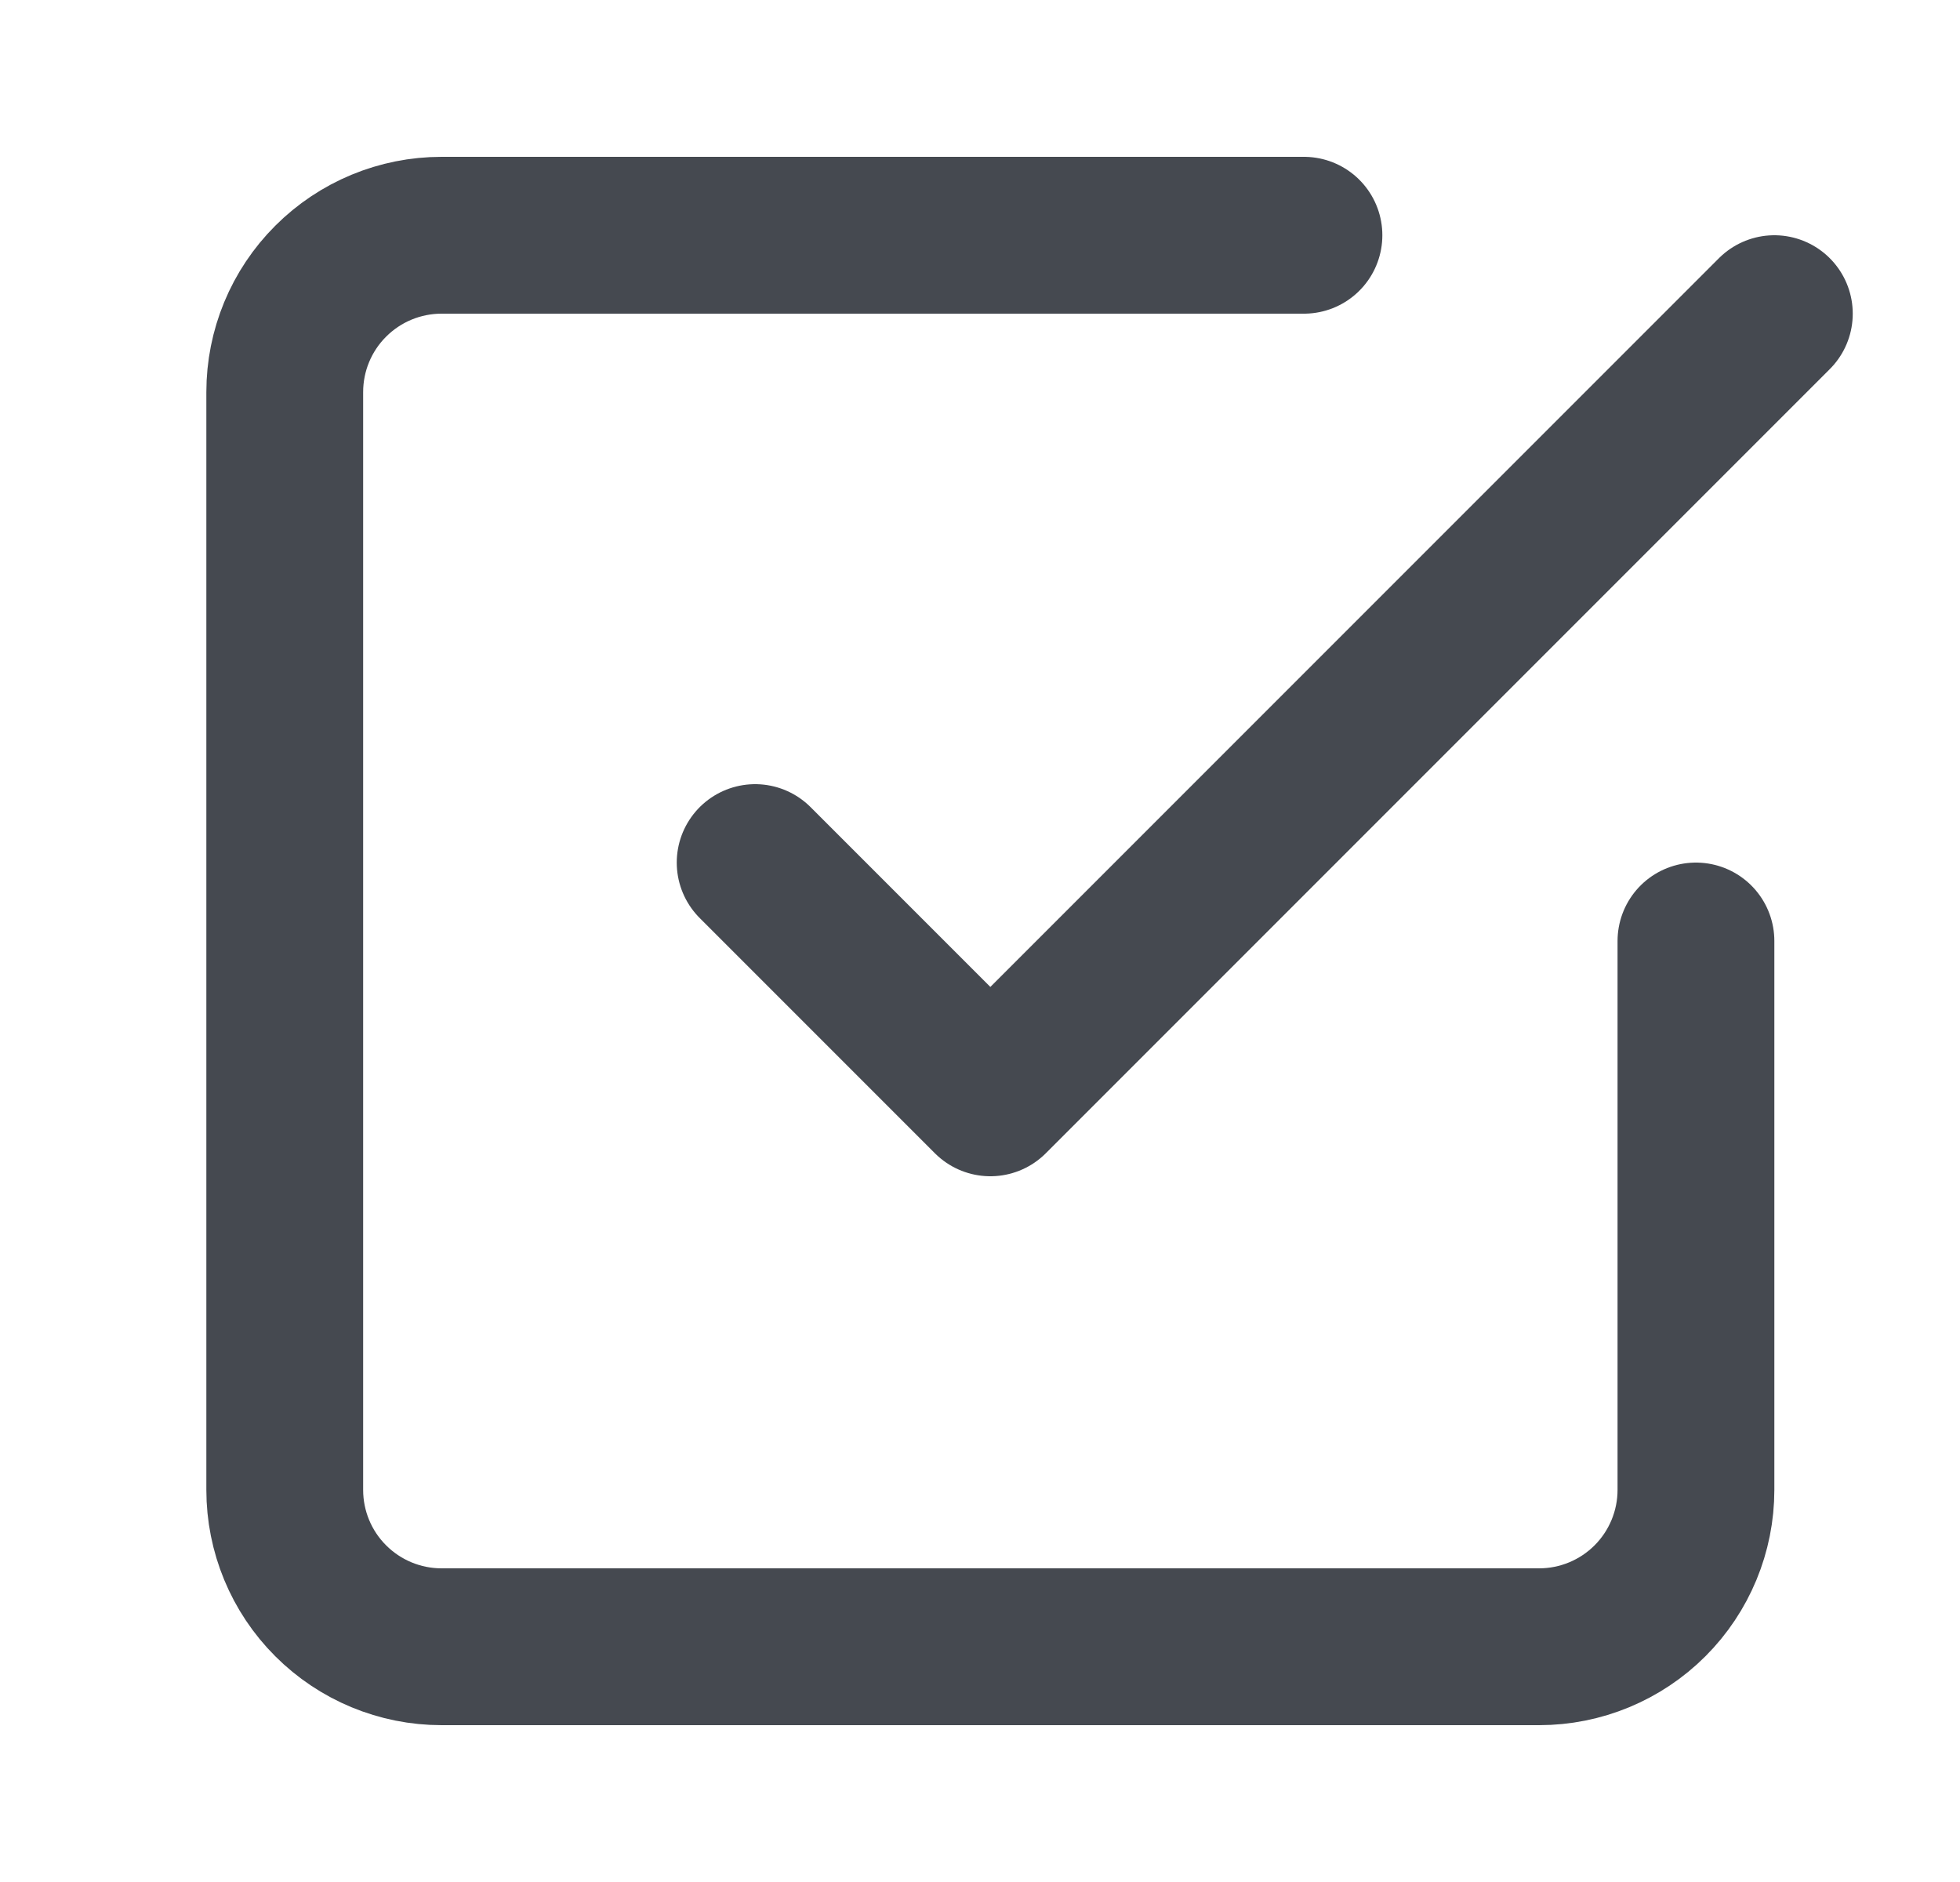
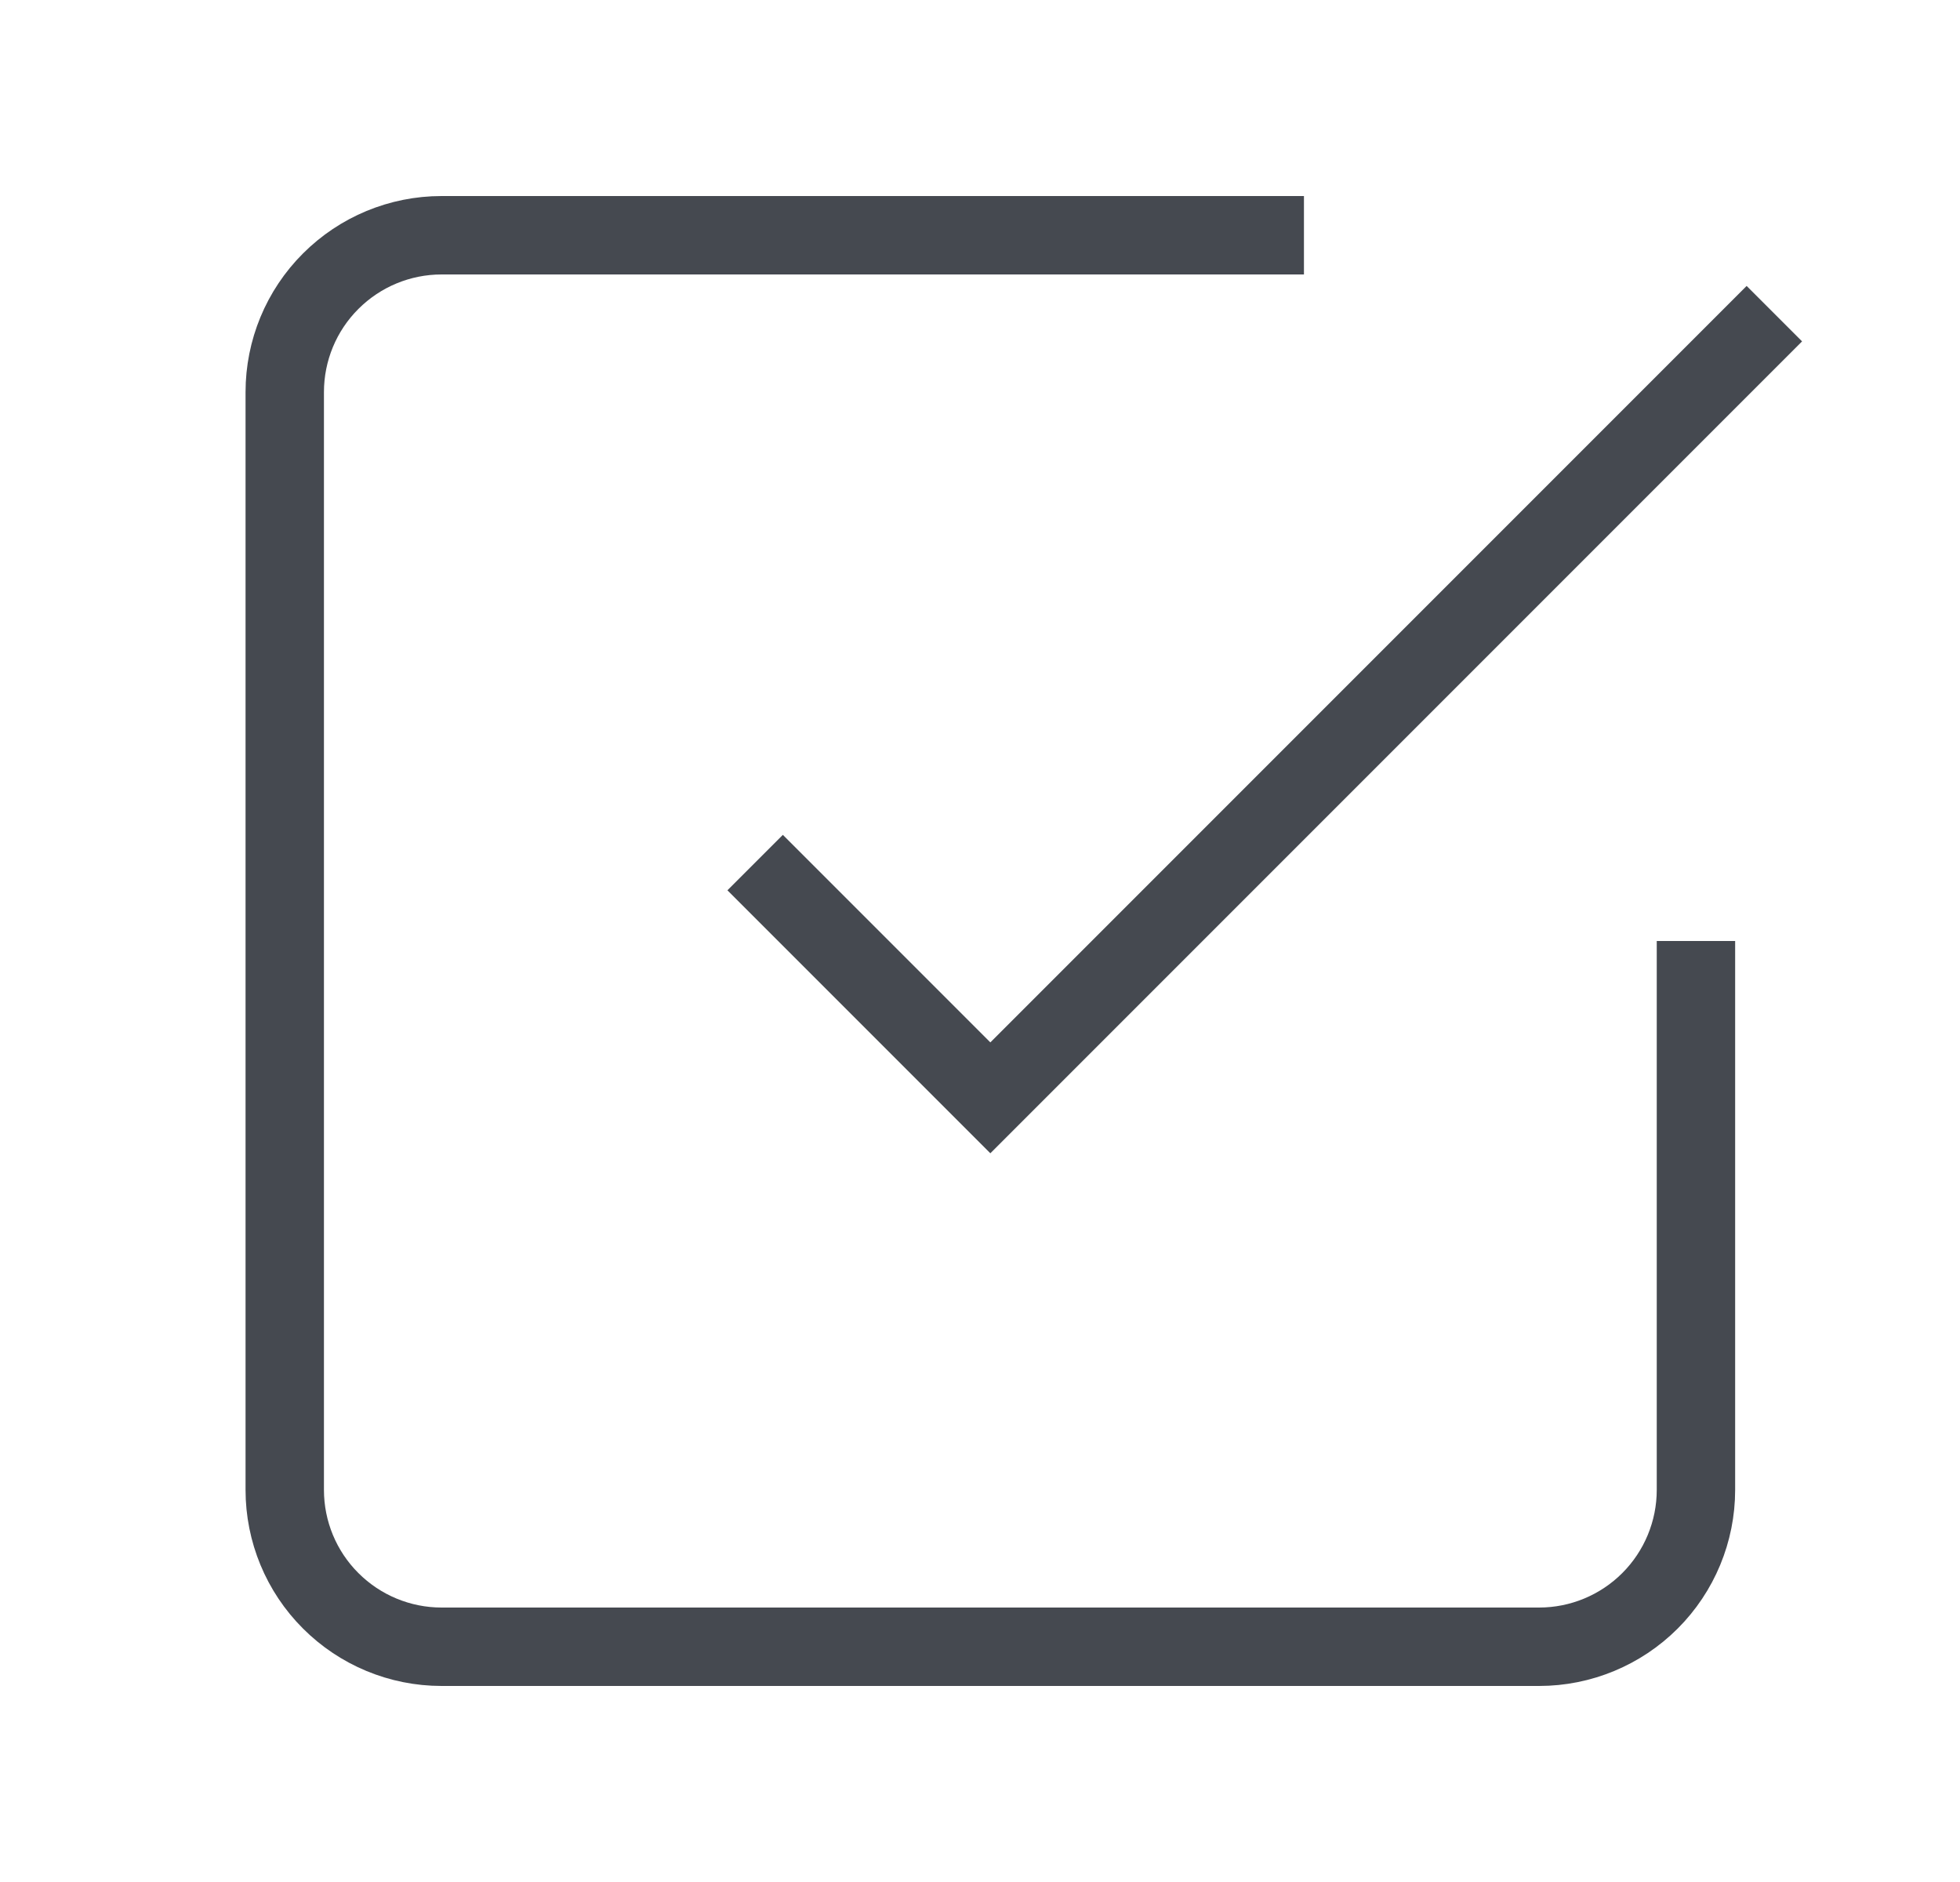
<svg xmlns="http://www.w3.org/2000/svg" width="25" height="24" viewBox="0 0 25 24" fill="none">
-   <path d="M9.632 11L12.632 14L22.632 4" stroke="#454950" stroke-width="2" stroke-linecap="round" stroke-linejoin="round" />
-   <path d="M21.632 12V19C21.632 19.53 21.421 20.039 21.046 20.414C20.671 20.789 20.162 21 19.632 21H5.632C5.101 21 4.593 20.789 4.218 20.414C3.842 20.039 3.632 19.53 3.632 19V5C3.632 4.47 3.842 3.961 4.218 3.586C4.593 3.211 5.101 3 5.632 3H16.632" stroke="#454950" stroke-width="2" stroke-linecap="round" stroke-linejoin="round" />
+   <path d="M9.632 11L12.632 14L22.632 4" stroke="#454950" strokeWidth="2" strokeLinecap="round" strokeLinejoin="round" />
+   <path d="M21.632 12V19C21.632 19.53 21.421 20.039 21.046 20.414C20.671 20.789 20.162 21 19.632 21H5.632C5.101 21 4.593 20.789 4.218 20.414C3.842 20.039 3.632 19.53 3.632 19V5C3.632 4.47 3.842 3.961 4.218 3.586C4.593 3.211 5.101 3 5.632 3H16.632" stroke="#454950" strokeWidth="2" strokeLinecap="round" strokeLinejoin="round" />
</svg>
